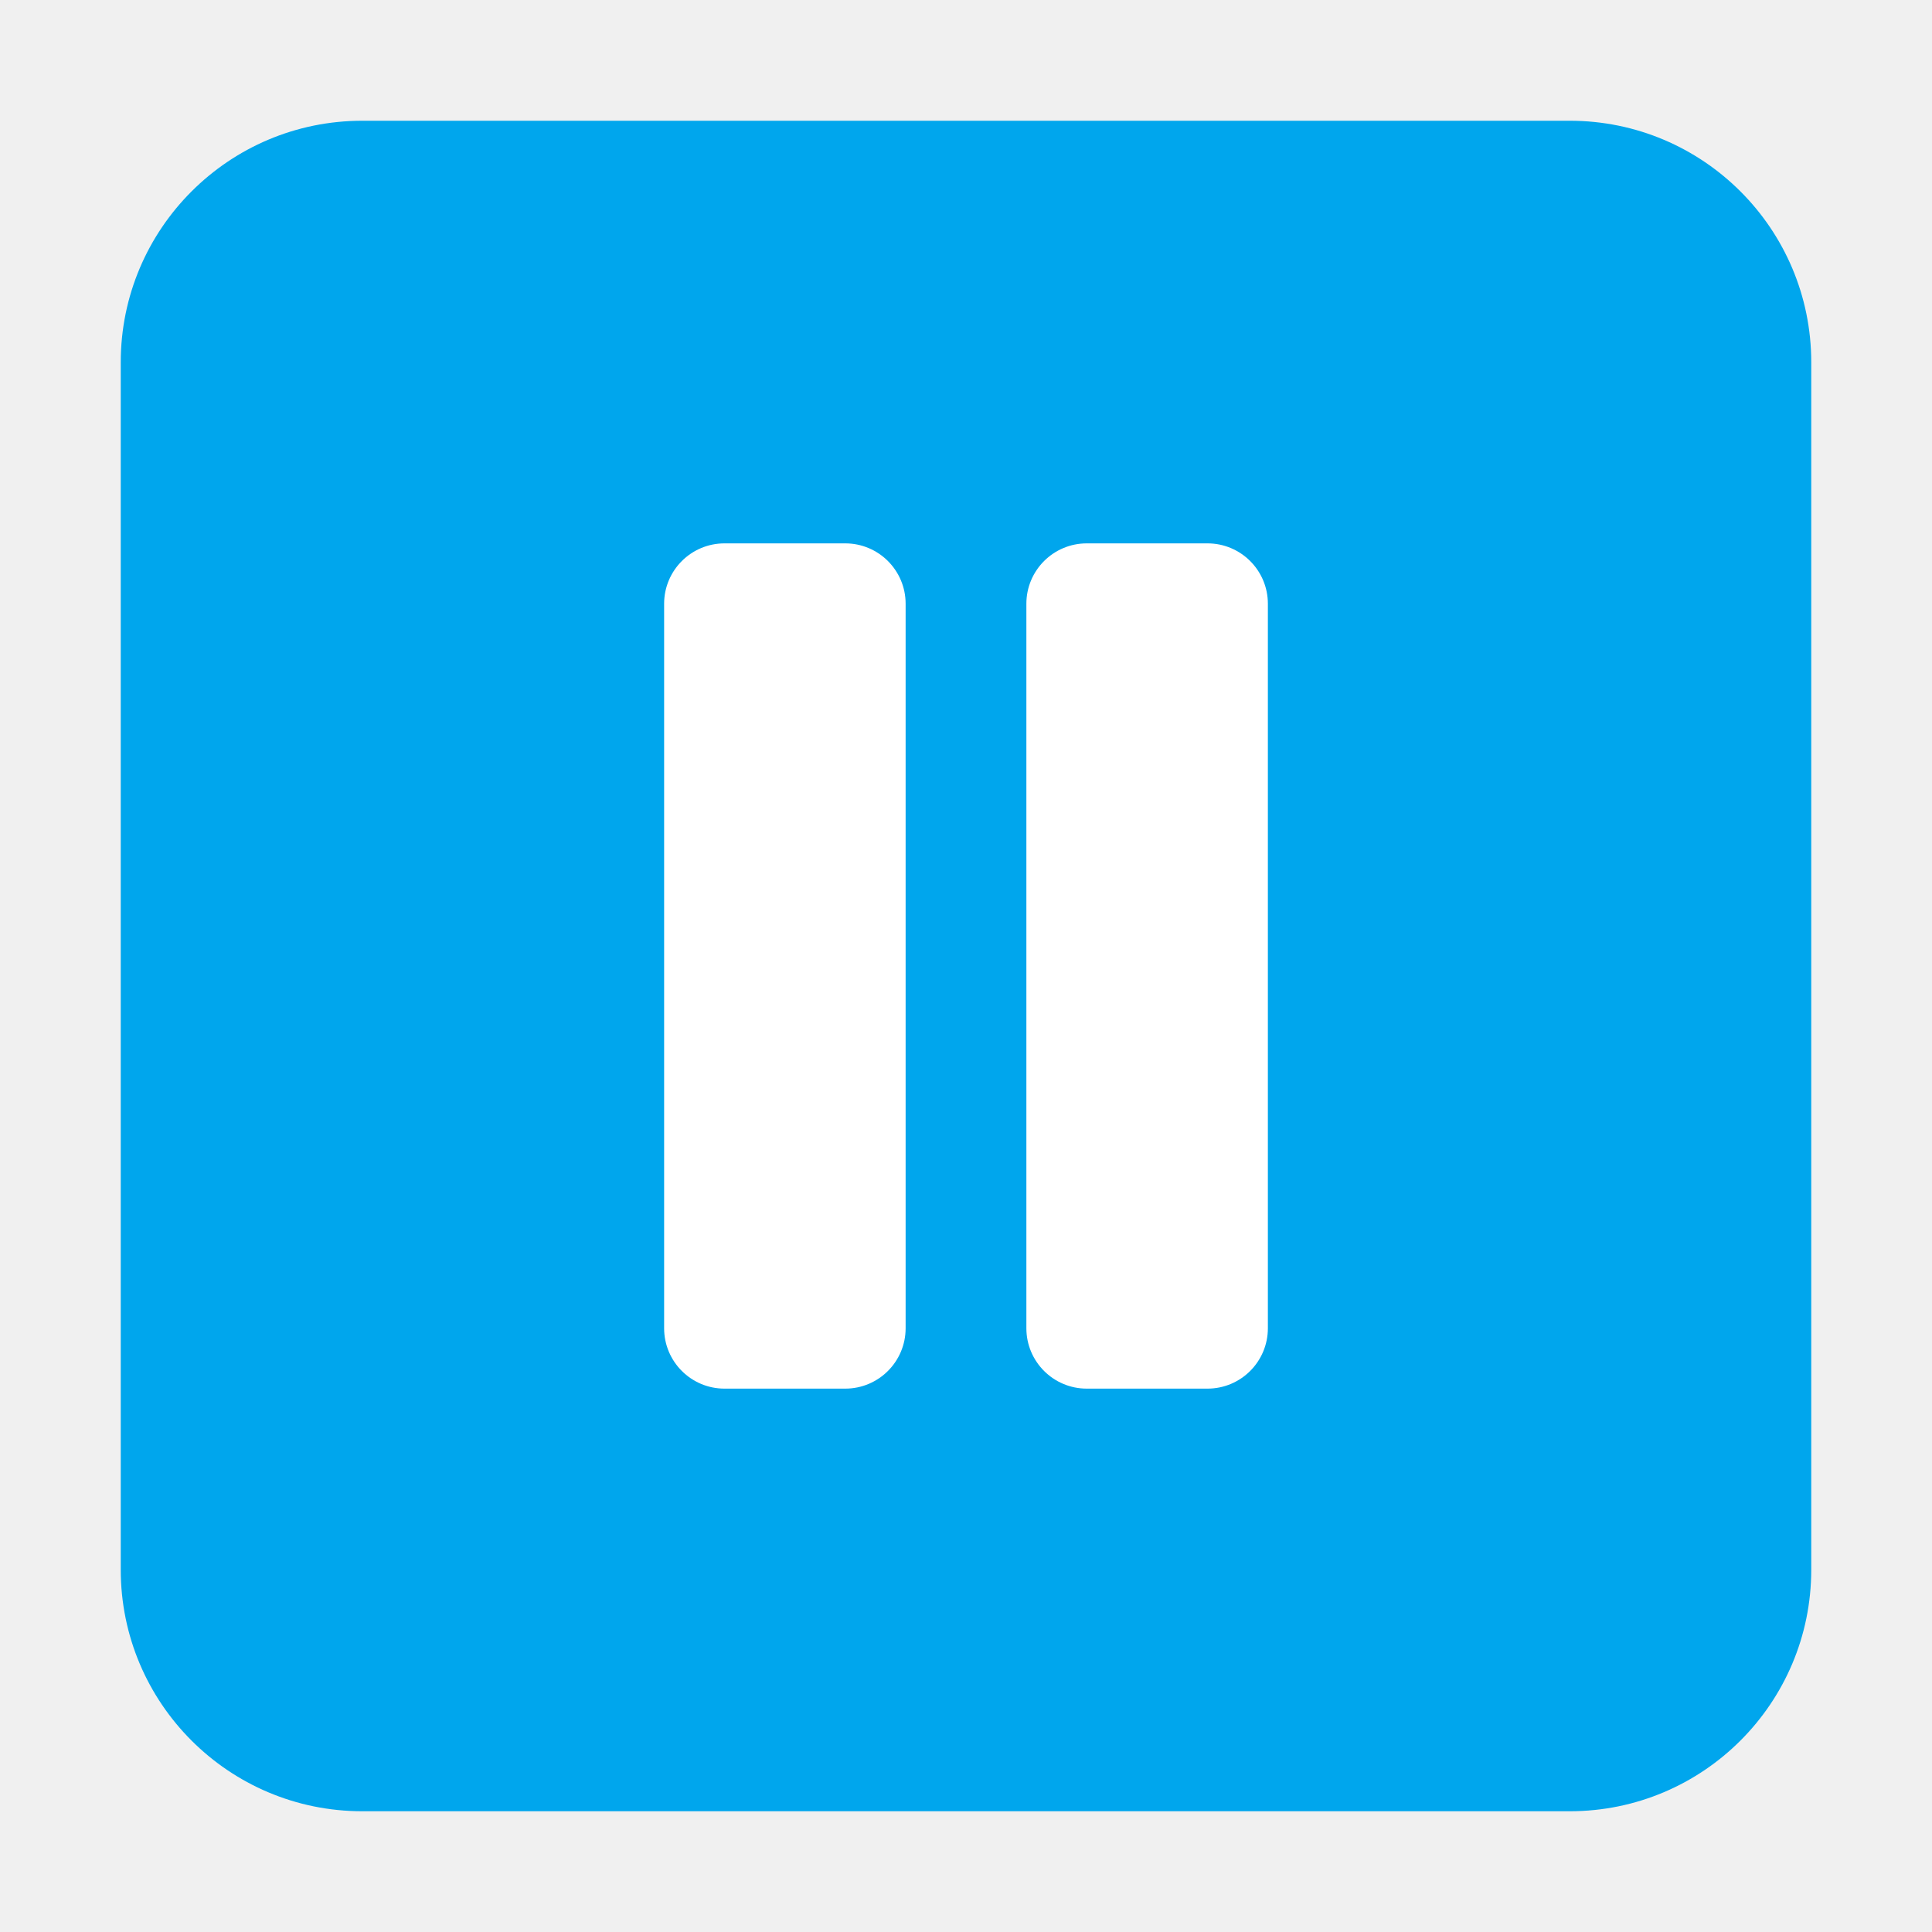
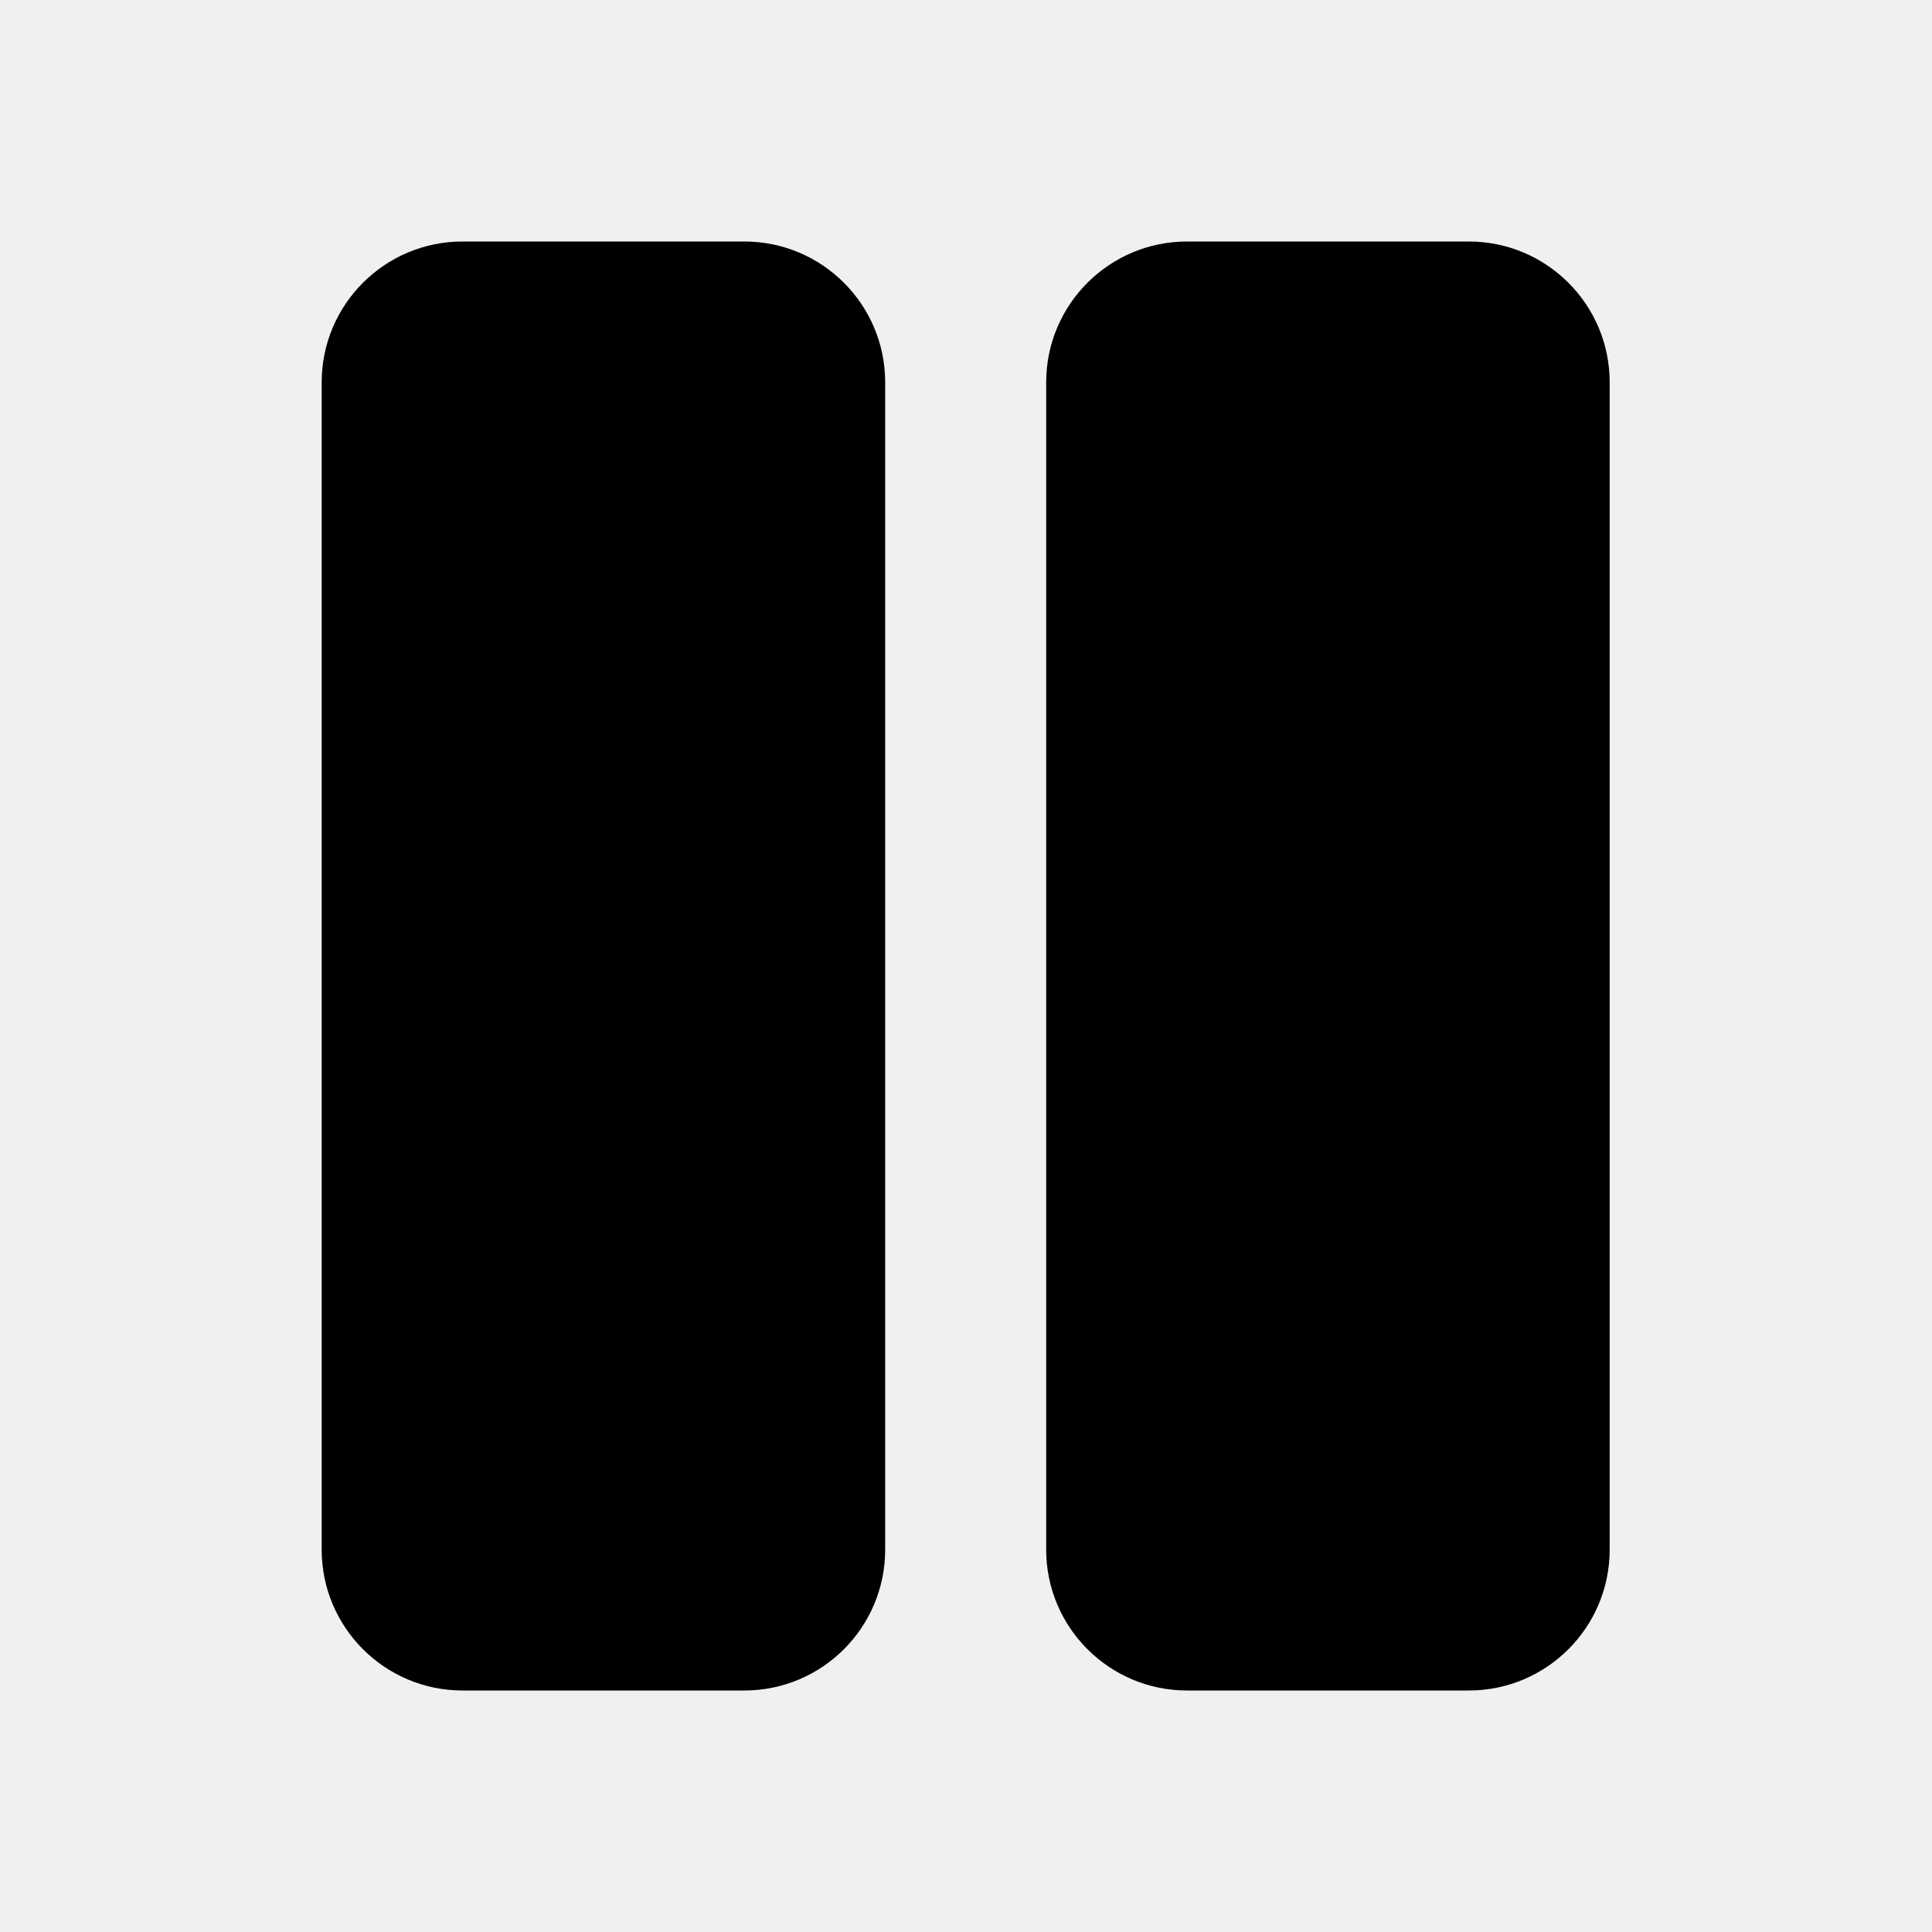
- <svg xmlns="http://www.w3.org/2000/svg" viewBox="0 0 32 32" width="32" height="32">
-   <g fill="none">
-     <path fill="#00a6ed" d="M2 6a4 4 0 0 1 4-4h20a4 4 0 0 1 4 4v20a4 4 0 0 1-4 4H6a4 4 0 0 1-4-4z" />
-     <path fill="#fff" d="M12 9a1 1 0 0 0-1 1v12a1 1 0 0 0 1 1h2a1 1 0 0 0 1-1V10a1 1 0 0 0-1-1zm6 0a1 1 0 0 0-1 1v12a1 1 0 0 0 1 1h2a1 1 0 0 0 1-1V10a1 1 0 0 0-1-1z" />
-   </g>
+ <svg xmlns="http://www.w3.org/2000/svg" width="24" height="24" viewBox="0 0 24 24">
+   <path fill="currentColor" d="M5.746 3a1.75 1.75 0 0 0-1.75 1.75v14.5c0 .966.784 1.75 1.75 1.75h3.5a1.75 1.75 0 0 0 1.75-1.75V4.75A1.75 1.75 0 0 0 9.246 3zm9 0a1.75 1.75 0 0 0-1.75 1.75v14.5c0 .966.784 1.75 1.75 1.75h3.5a1.75 1.75 0 0 0 1.75-1.75V4.75A1.75 1.75 0 0 0 18.246 3z" />
</svg>
